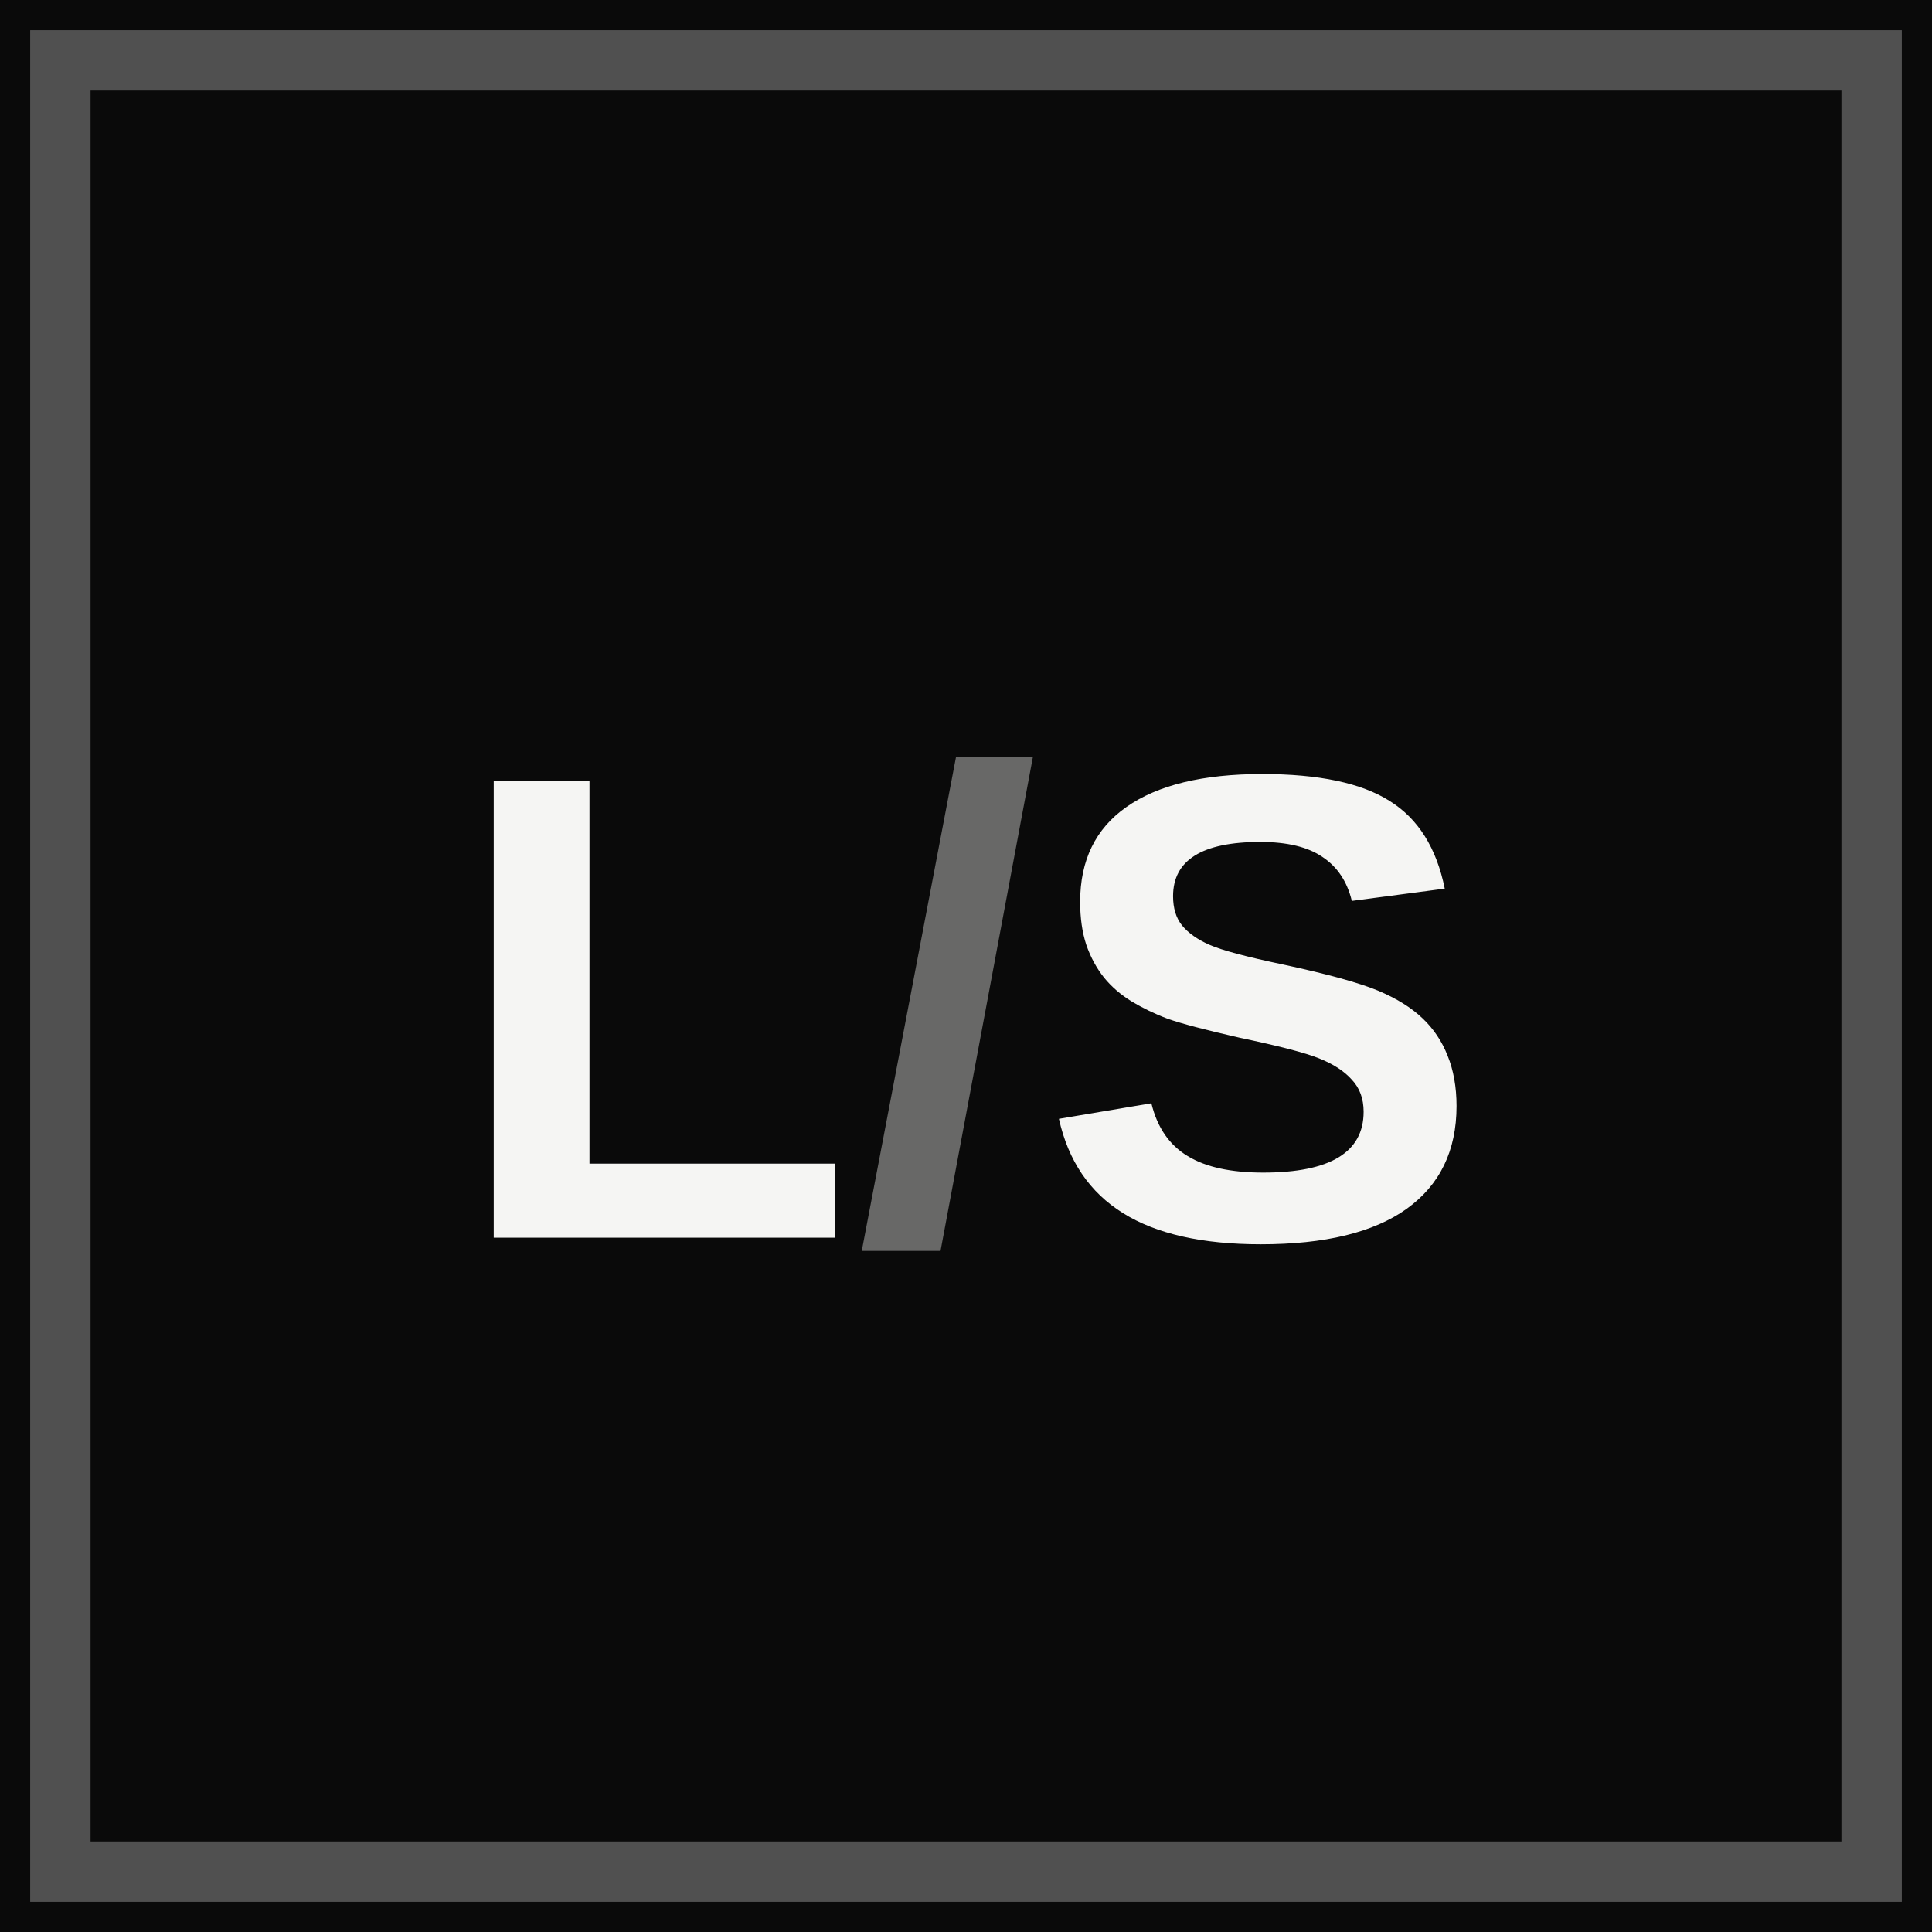
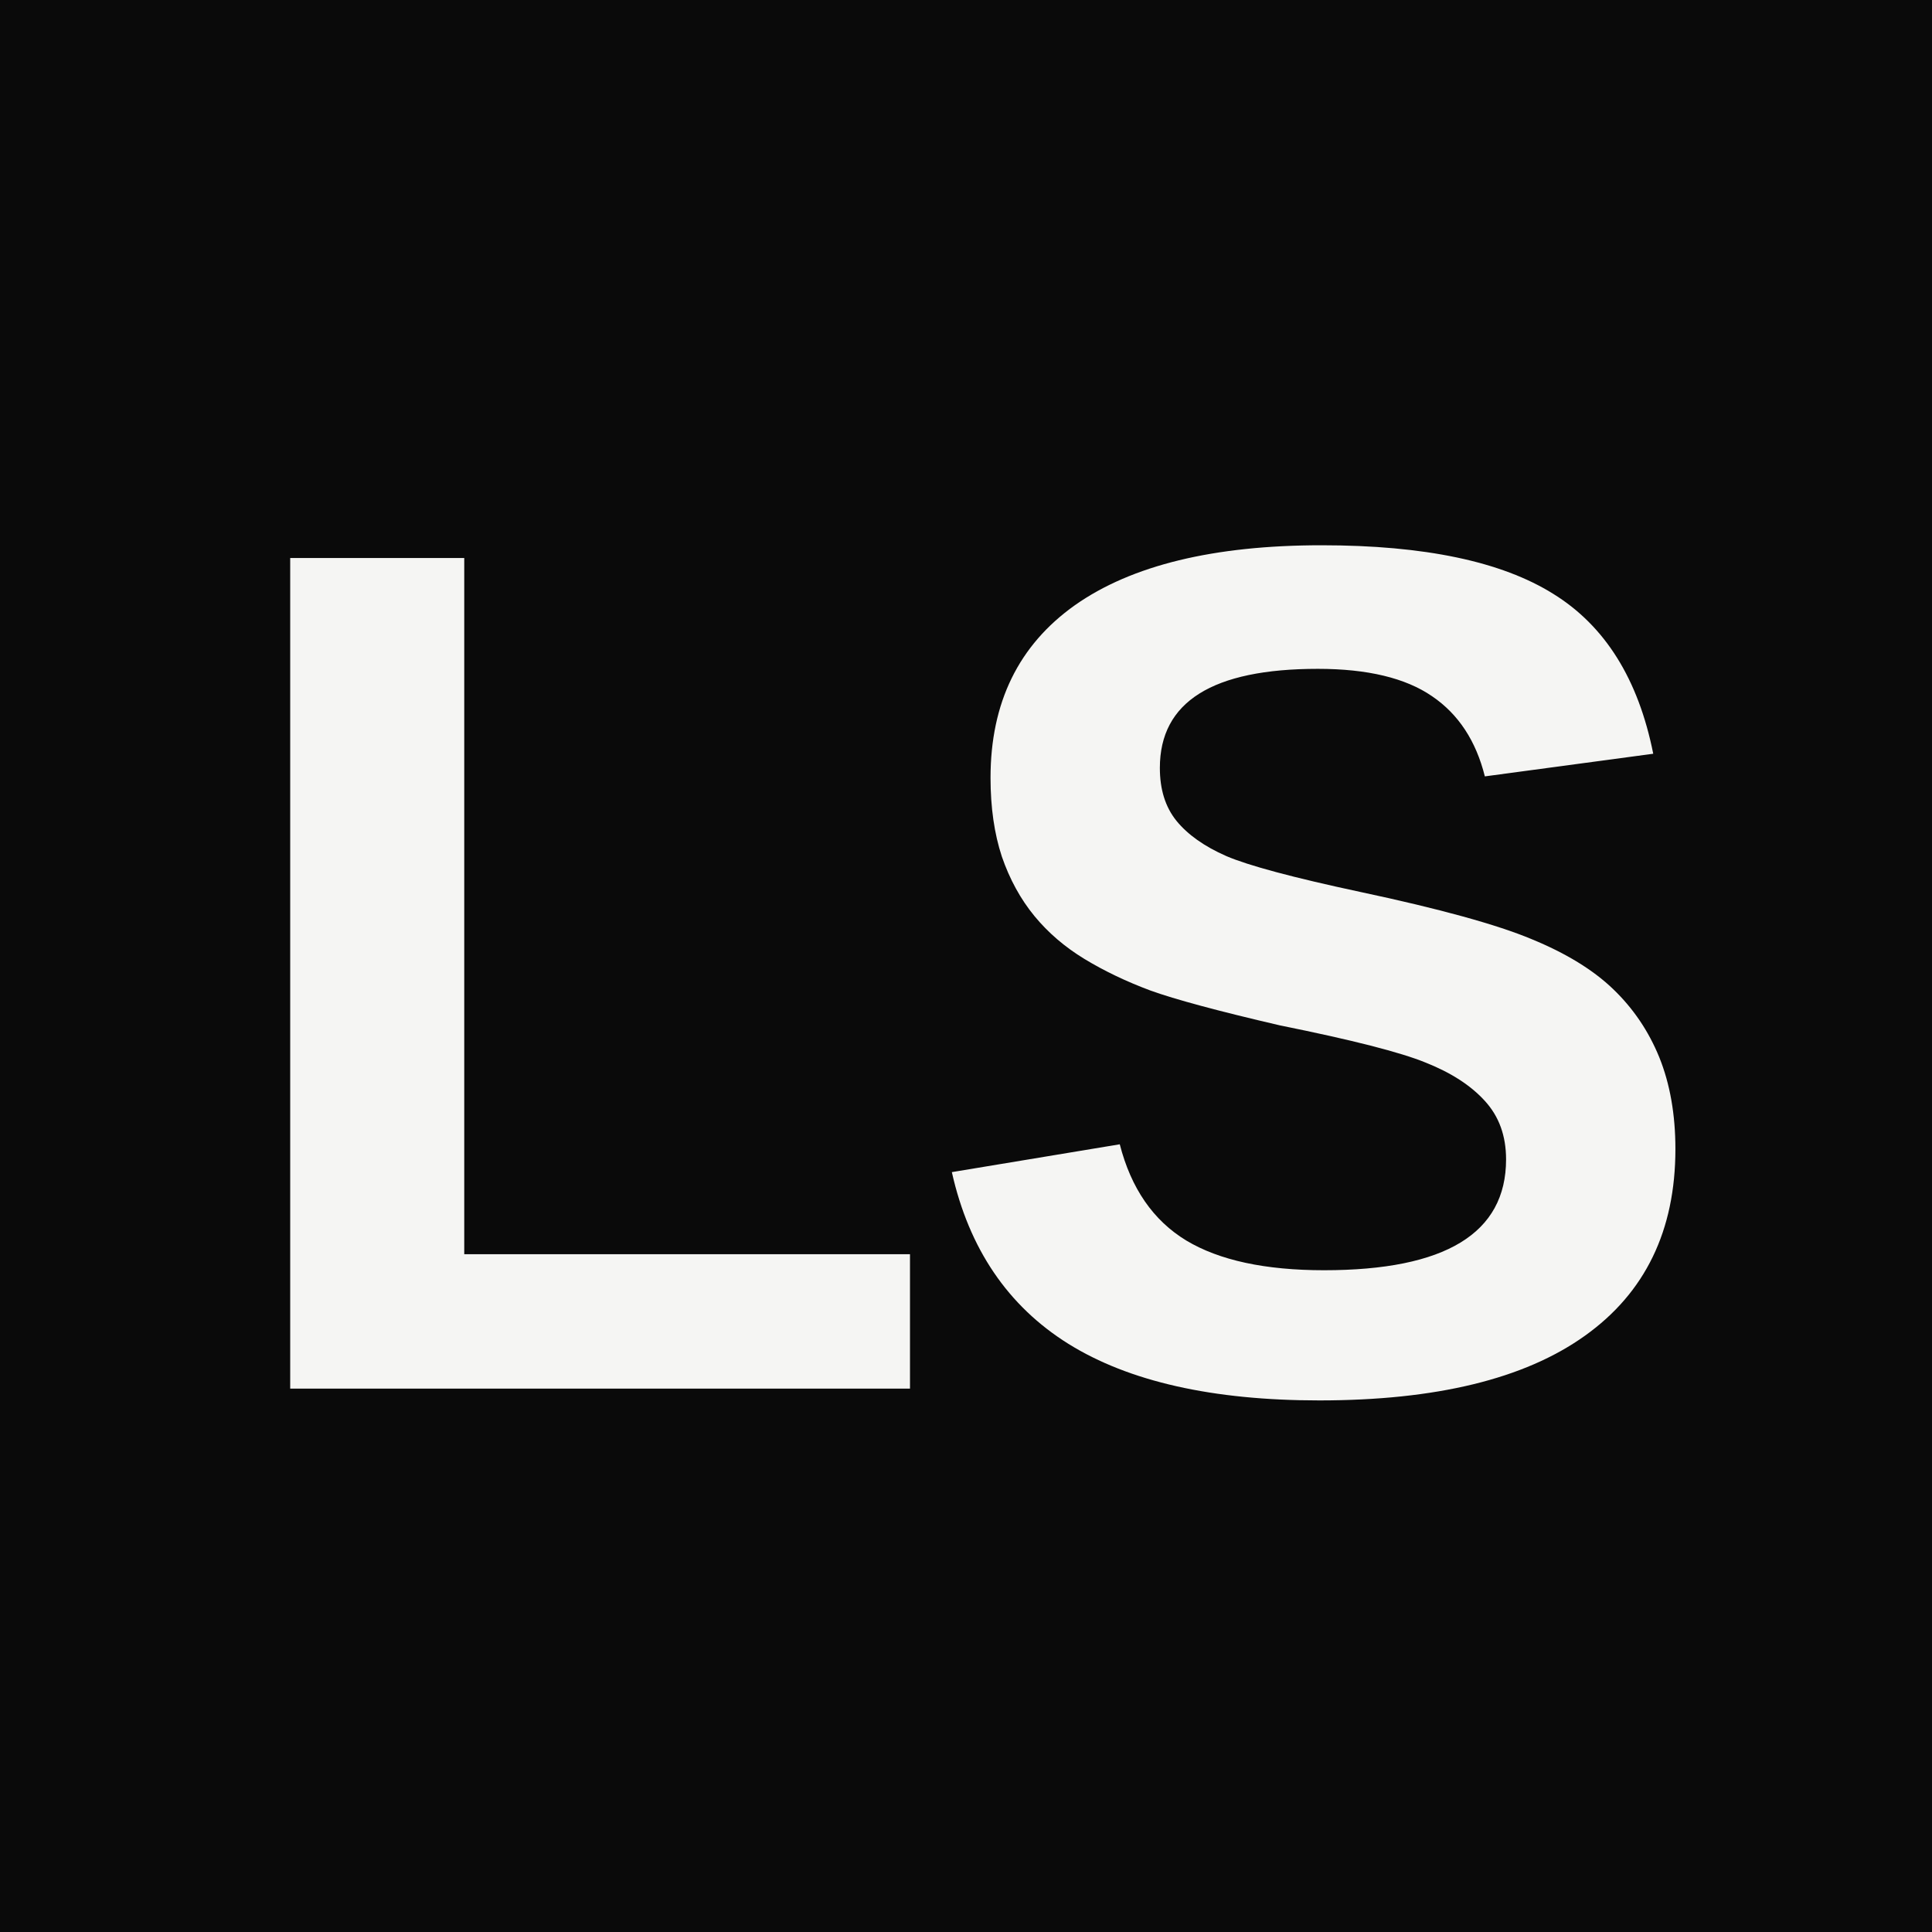
<svg xmlns="http://www.w3.org/2000/svg" viewBox="0 0 64 64">
  <rect width="64" height="64" fill="#0a0a0a" />
-   <rect x="2" y="2" width="60" height="60" fill="none" stroke="#f5f5f3" stroke-opacity="0.3" stroke-width="2" />
-   <text x="32" y="41" text-anchor="middle" font-family="Space Grotesk, Arial, sans-serif" font-size="22" font-weight="600" letter-spacing="1" fill="#f5f5f3">L<tspan fill-opacity="0.4">/</tspan>S</text>
+   <text x="32" y="46" text-anchor="middle" font-family="Arial, Helvetica, sans-serif" font-size="40" font-weight="700" letter-spacing="-1" fill="#f5f5f3">LS</text>
</svg>
